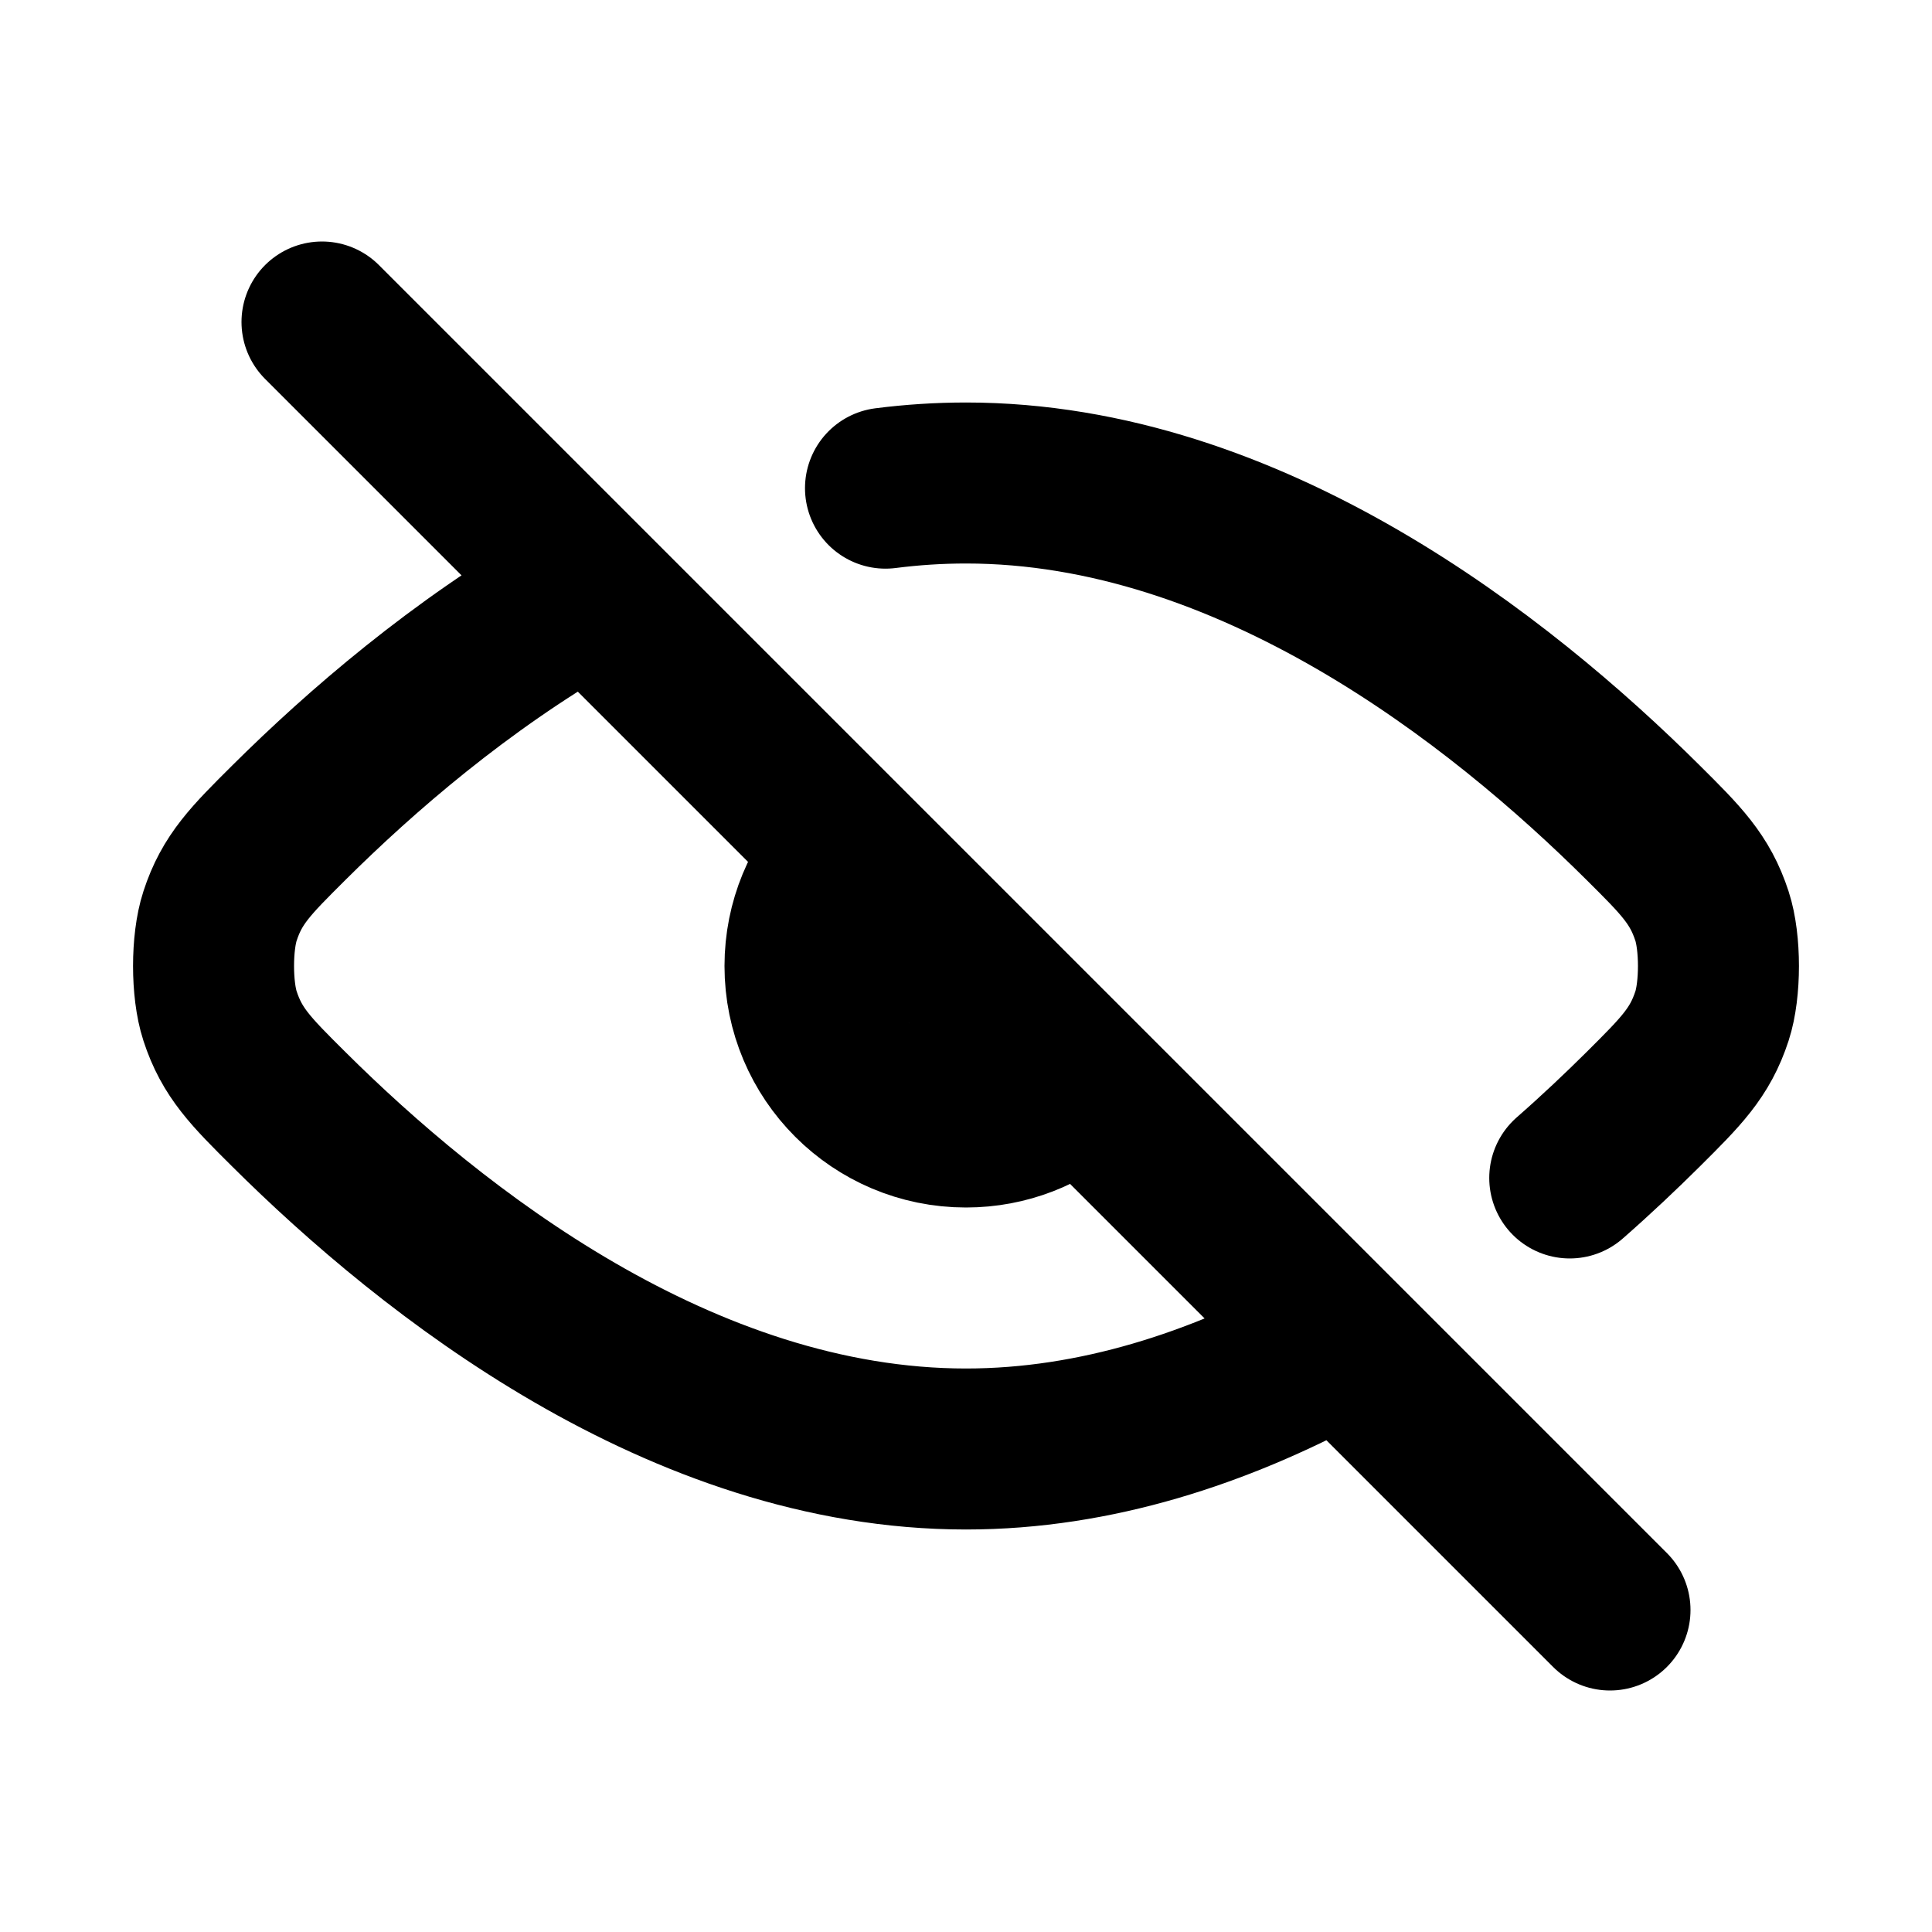
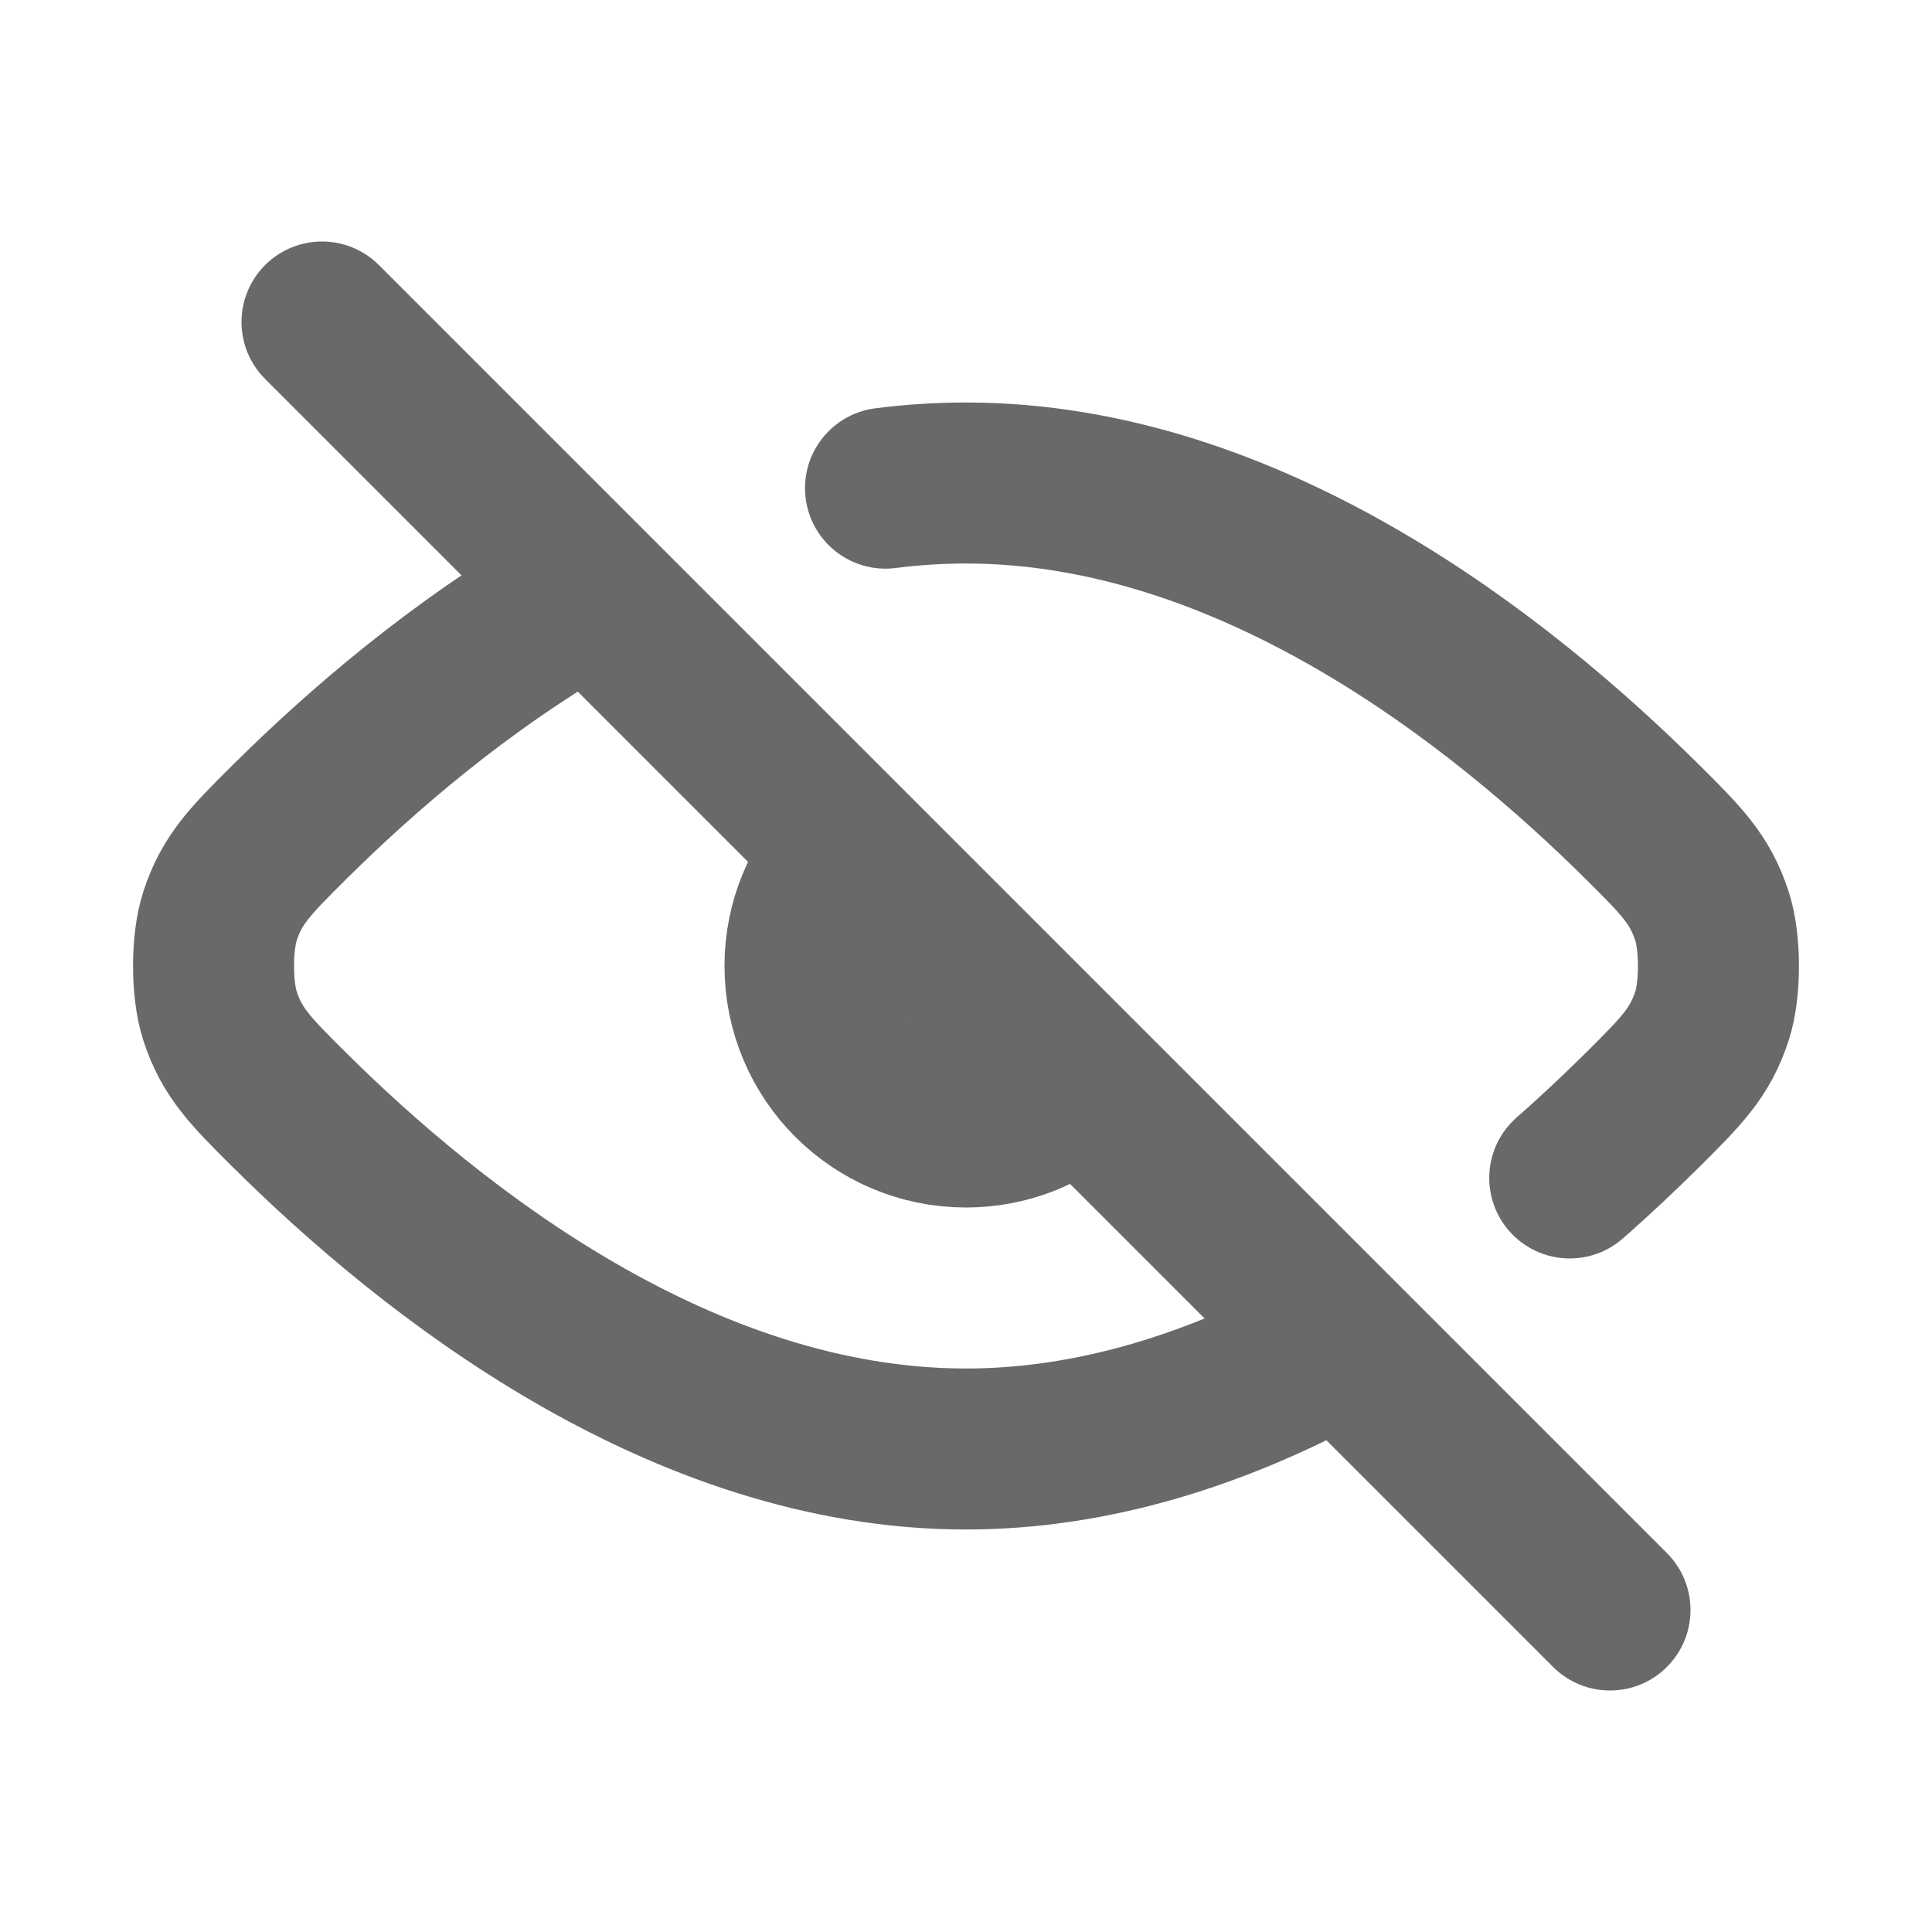
- <svg xmlns="http://www.w3.org/2000/svg" width="800px" height="800px" viewBox="0 0 24 24" fill="none">
+ <svg xmlns="http://www.w3.org/2000/svg" width="20px" height="20px" viewBox="0 0 24 24" fill="none" fill-opacity="0">
  <g id="Edit / Hide">
-     <path id="Vector" d="M4 4L20 20M16.5 16.756C15.147 17.485 13.618 18 12 18C8.469 18 5.366 15.548 3.587 13.779C3.117 13.312 2.882 13.078 2.733 12.62C2.626 12.293 2.626 11.707 2.733 11.38C2.882 10.921 3.118 10.688 3.588 10.22C4.485 9.328 5.718 8.264 7.172 7.427M19.5 14.633C19.833 14.341 20.138 14.052 20.412 13.78L20.415 13.777C20.883 13.311 21.118 13.078 21.267 12.621C21.374 12.294 21.374 11.707 21.267 11.38C21.118 10.922 20.883 10.688 20.413 10.221C18.634 8.452 15.53 6 12 6C11.662 6 11.329 6.022 11 6.064M13.323 13.5C12.97 13.811 12.507 14 12 14C10.895 14 10 13.105 10 12C10 11.46 10.213 10.971 10.561 10.611" stroke="#000000" stroke-width="2" stroke-linecap="round" stroke-linejoin="round" />
+     <path id="Vector" d="M4 4L20 20M16.5 16.756C15.147 17.485 13.618 18 12 18C8.469 18 5.366 15.548 3.587 13.779C3.117 13.312 2.882 13.078 2.733 12.62C2.626 12.293 2.626 11.707 2.733 11.38C2.882 10.921 3.118 10.688 3.588 10.22C4.485 9.328 5.718 8.264 7.172 7.427M19.5 14.633C19.833 14.341 20.138 14.052 20.412 13.78L20.415 13.777C20.883 13.311 21.118 13.078 21.267 12.621C21.374 12.294 21.374 11.707 21.267 11.38C21.118 10.922 20.883 10.688 20.413 10.221C18.634 8.452 15.53 6 12 6C11.662 6 11.329 6.022 11 6.064M13.323 13.5C12.97 13.811 12.507 14 12 14C10.895 14 10 13.105 10 12C10 11.46 10.213 10.971 10.561 10.611" stroke="#696969" stroke-width="2" stroke-linecap="round" stroke-linejoin="round" />
  </g>
</svg>
